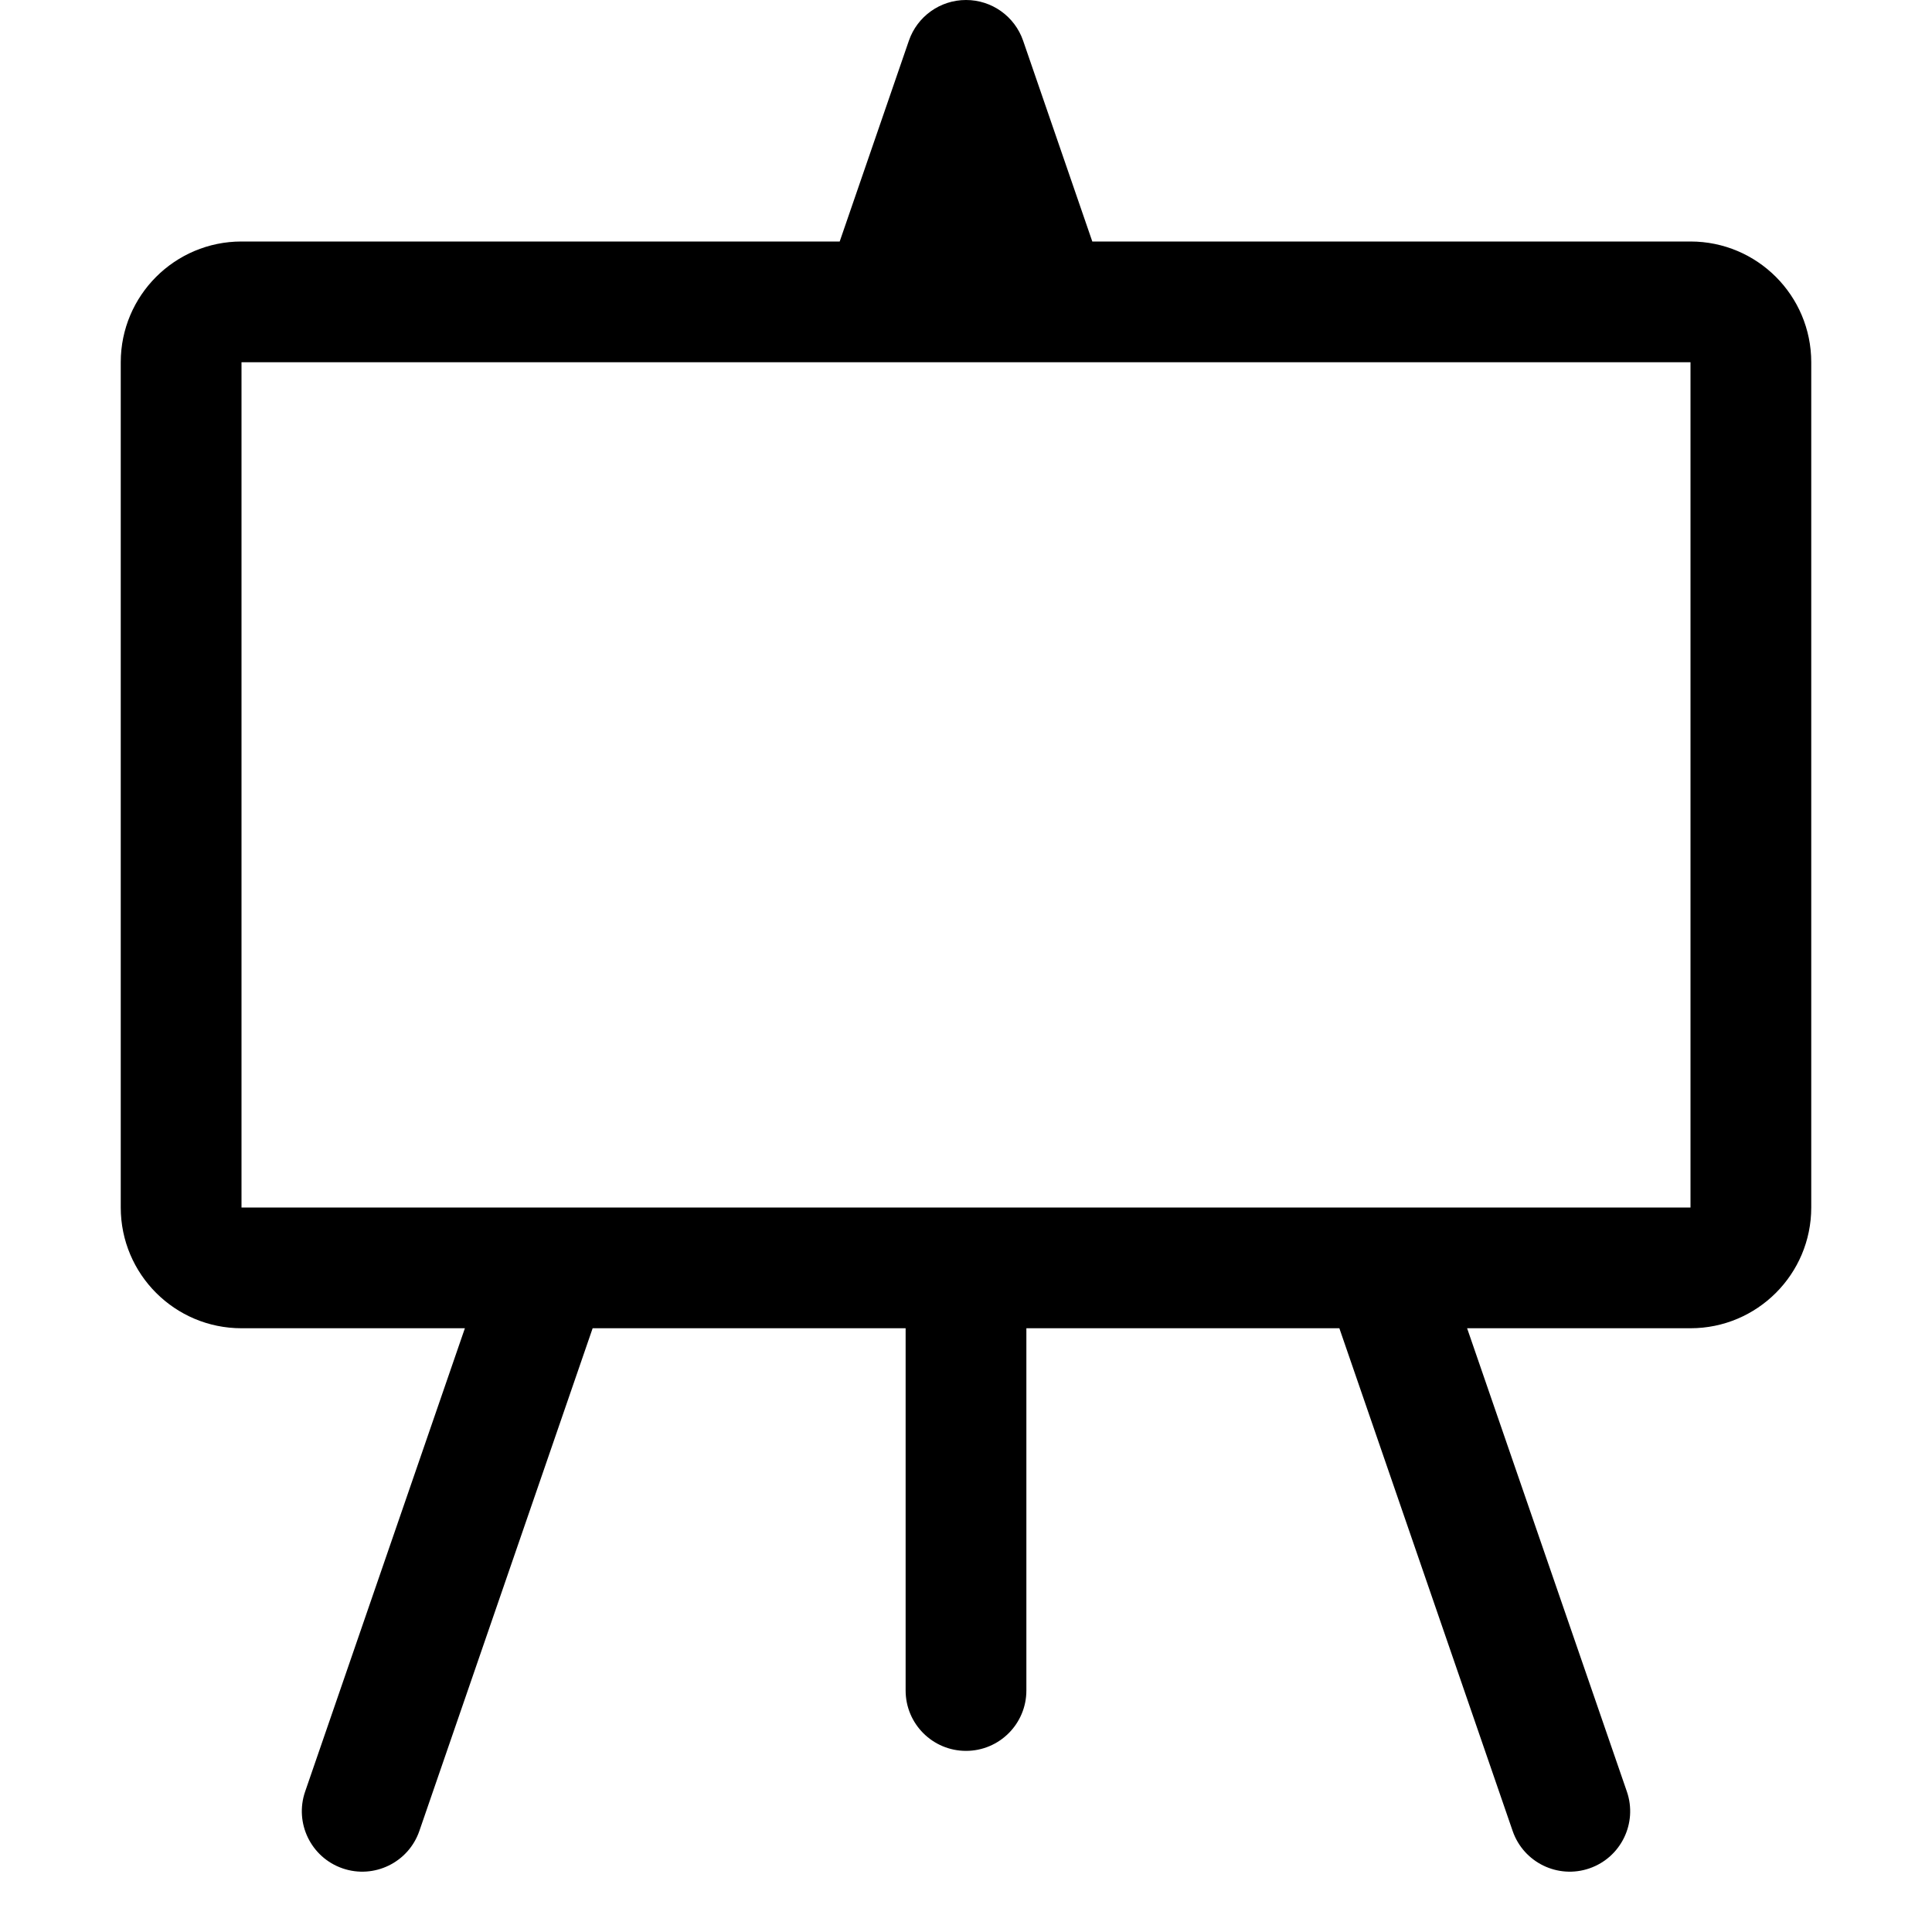
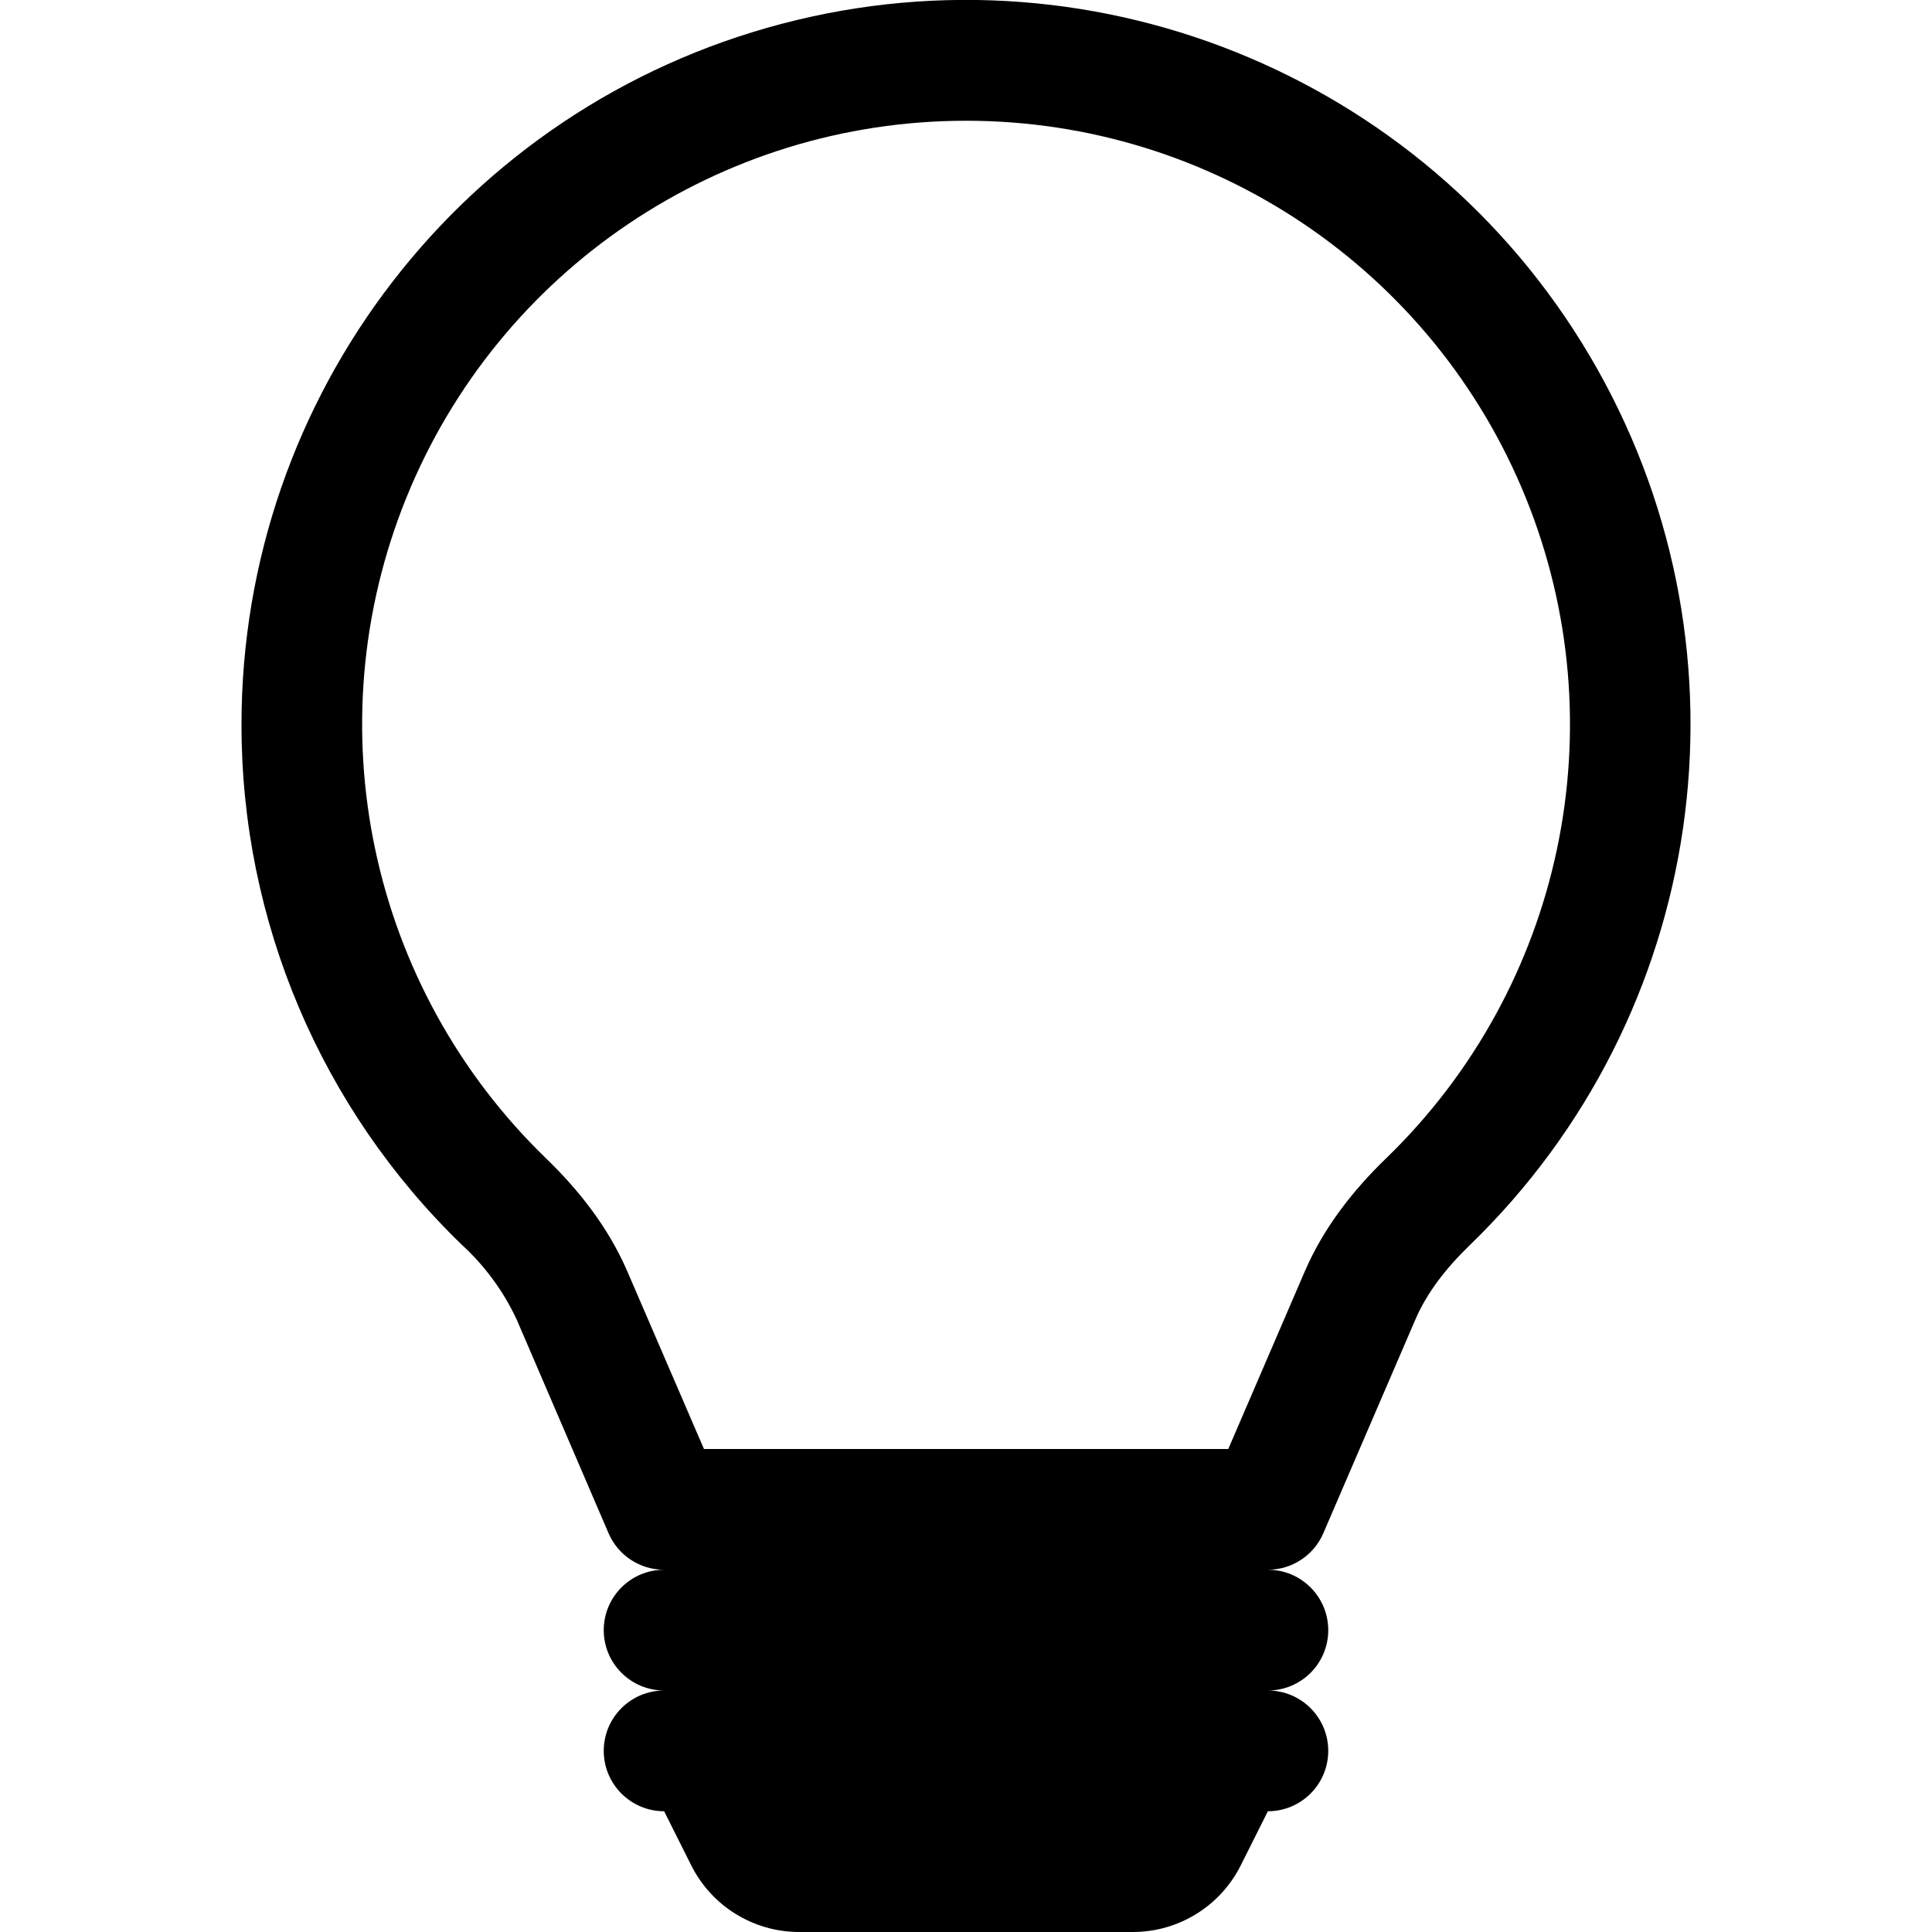
- <svg xmlns="http://www.w3.org/2000/svg" width="16" height="16" fill="currentColor" class="bi bi-easel" viewBox="0 0 16 16">
-   <path d="M8 0a.5.5 0 0 1 .473.337L9.046 2H14a1 1 0 0 1 1 1v7a1 1 0 0 1-1 1h-1.85l1.323 3.837a.5.5 0 1 1-.946.326L11.092 11H8.5v3a.5.5 0 0 1-1 0v-3H4.908l-1.435 4.163a.5.5 0 1 1-.946-.326L3.85 11H2a1 1 0 0 1-1-1V3a1 1 0 0 1 1-1h4.954L7.527.337A.5.5 0 0 1 8 0zM2 3v7h12V3H2z" />
+ <svg xmlns="http://www.w3.org/2000/svg" width="16" height="16" fill="currentColor" class="bi bi-lightbulb" viewBox="0 0 16 16">
+   <path d="M2 6a6 6 0 1 1 10.174 4.31c-.203.196-.359.4-.453.619l-.762 1.769A.5.5 0 0 1 10.5 13a.5.5 0 0 1 0 1 .5.5 0 0 1 0 1l-.224.447a1 1 0 0 1-.894.553H6.618a1 1 0 0 1-.894-.553L5.5 15a.5.5 0 0 1 0-1 .5.5 0 0 1 0-1 .5.5 0 0 1-.46-.302l-.761-1.77a1.964 1.964 0 0 0-.453-.618A5.984 5.984 0 0 1 2 6zm6-5a5 5 0 0 0-3.479 8.592c.263.254.514.564.676.941L5.83 12h4.342l.632-1.467c.162-.377.413-.687.676-.941A5 5 0 0 0 8 1z" />
</svg>
